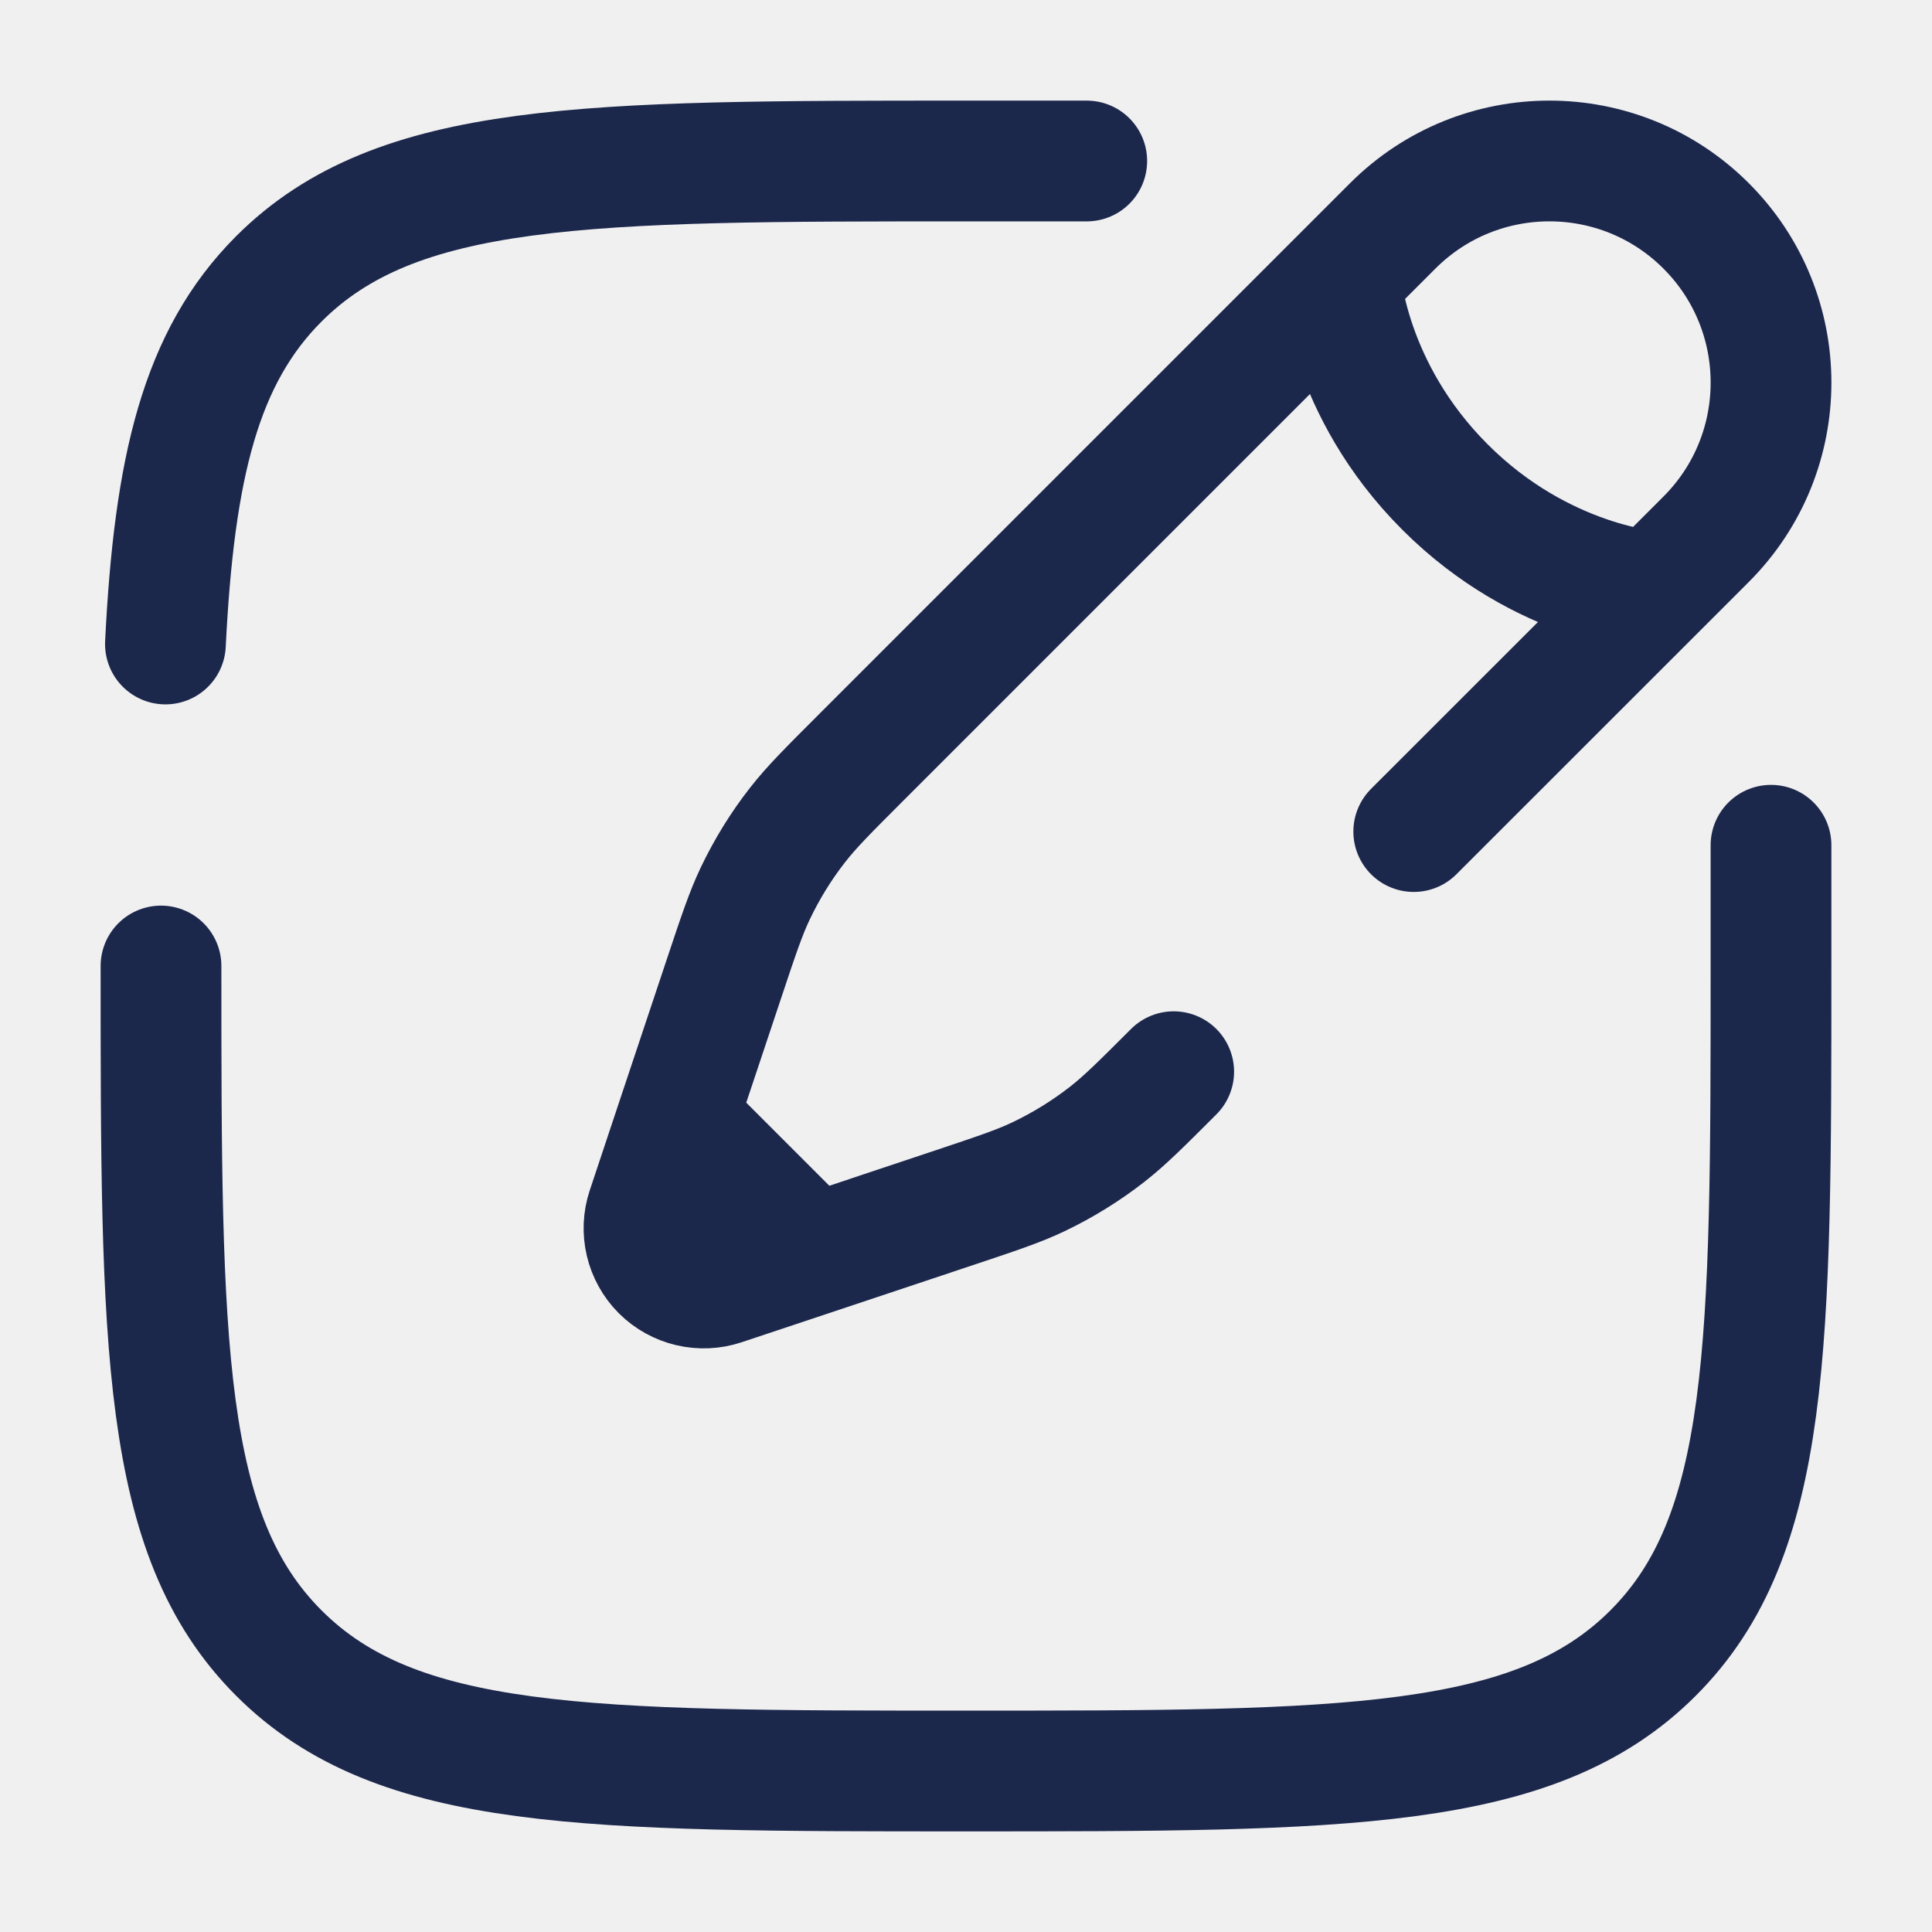
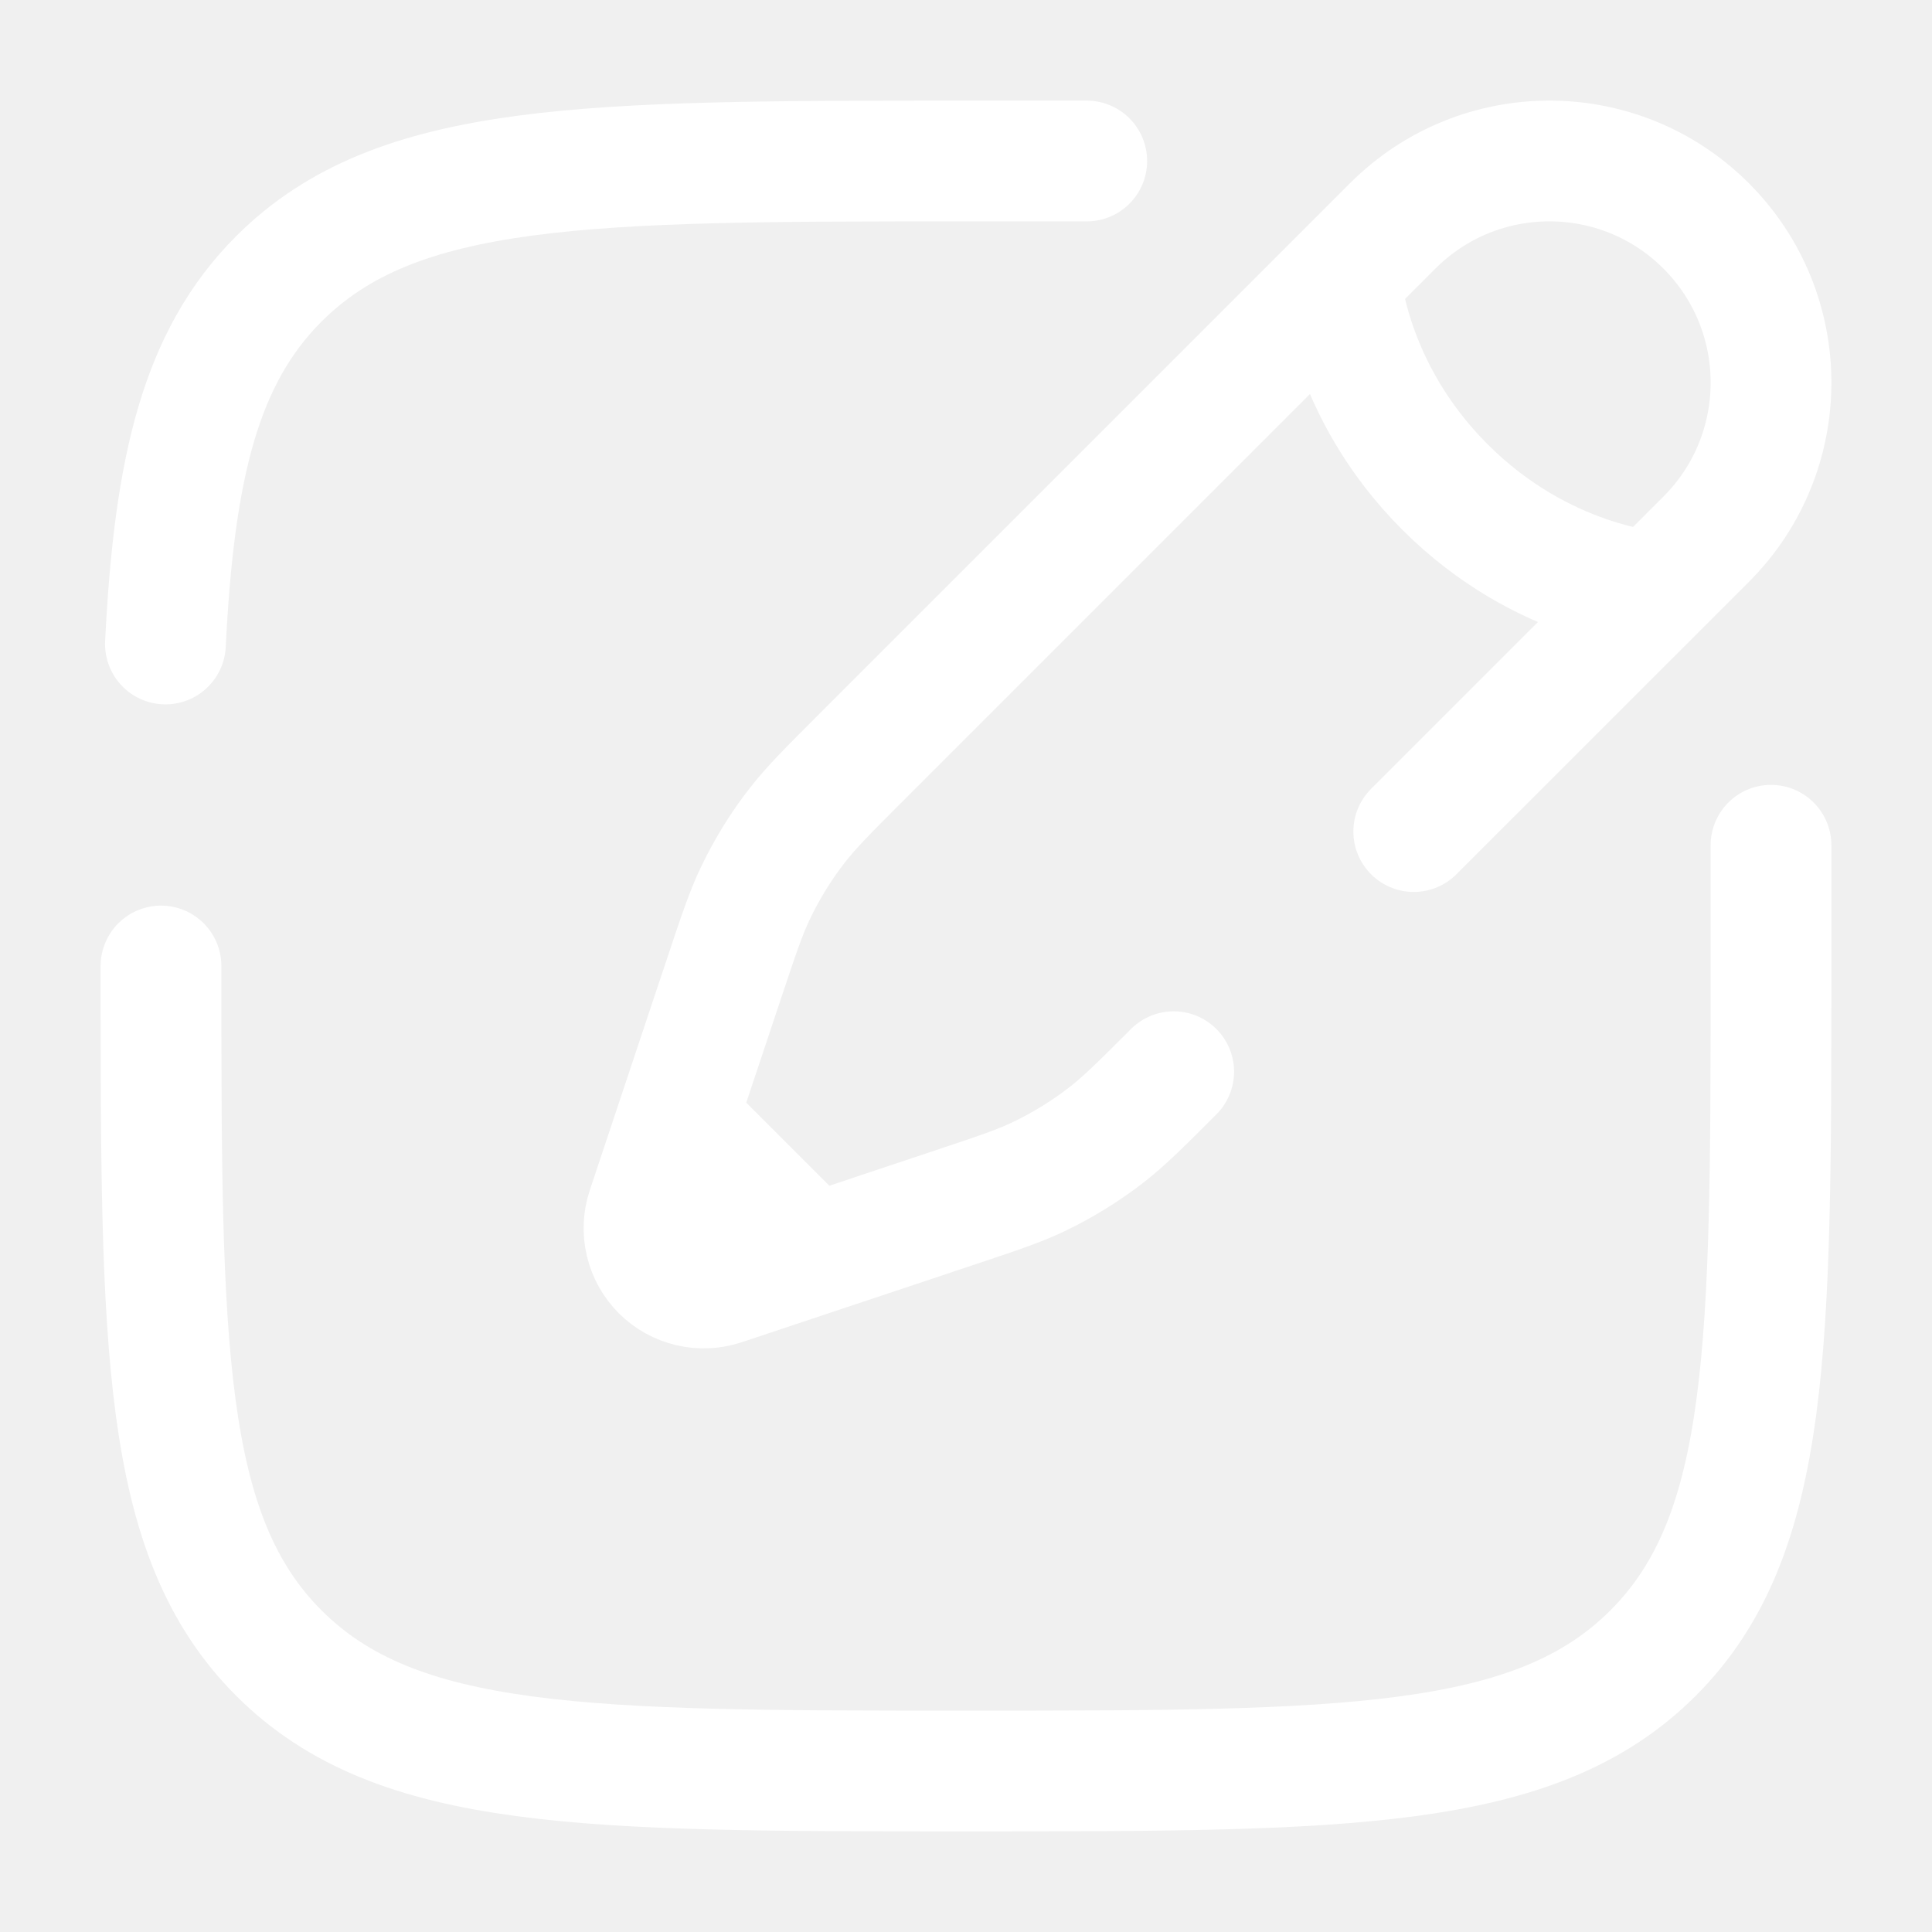
<svg xmlns="http://www.w3.org/2000/svg" width="800px" height="800px" viewBox="0 0 24 24" fill="none">
-   <path d="M2 12C2 16.714 2 19.071 3.464 20.535C4.929 22 7.286 22 12 22C16.714 22 19.071 22 20.535 20.535C22 19.071 22 16.714 22 12V10.5M13.5 2H12C7.286 2 4.929 2 3.464 3.464C2.491 4.438 2.164 5.807 2.055 8" stroke="#1C274C" stroke-width="1.5" stroke-linecap="round" />
-   <path d="M16.652 3.455L17.301 2.806C18.376 1.731 20.119 1.731 21.194 2.806C22.269 3.881 22.269 5.624 21.194 6.699L20.545 7.348M16.652 3.455C16.652 3.455 16.733 4.834 17.95 6.05C19.166 7.267 20.545 7.348 20.545 7.348M16.652 3.455L10.687 9.42C10.283 9.824 10.081 10.026 9.907 10.249C9.702 10.511 9.527 10.796 9.383 11.097C9.262 11.351 9.172 11.623 8.991 12.165L8.412 13.9M20.545 7.348L17.562 10.33M14.58 13.313C14.176 13.717 13.974 13.919 13.751 14.093C13.489 14.297 13.204 14.473 12.903 14.617C12.649 14.738 12.377 14.828 11.835 15.009L10.1 15.588M10.1 15.588L8.977 15.962C8.71 16.051 8.416 15.981 8.217 15.783C8.019 15.584 7.949 15.29 8.038 15.023L8.412 13.9M10.1 15.588L8.412 13.9" stroke="#1C274C" stroke-width="1.5" stroke-linecap="round" />
+   <path d="M2 12C2 16.714 2 19.071 3.464 20.535C4.929 22 7.286 22 12 22C16.714 22 19.071 22 20.535 20.535C22 19.071 22 16.714 22 12V10.5M13.5 2H12C7.286 2 4.929 2 3.464 3.464C2.491 4.438 2.164 5.807 2.055 8" stroke="#FFFFFF" stroke-width="1.5" stroke-linecap="round" />
+   <path d="M16.652 3.455L17.301 2.806C18.376 1.731 20.119 1.731 21.194 2.806C22.269 3.881 22.269 5.624 21.194 6.699L20.545 7.348M16.652 3.455C16.652 3.455 16.733 4.834 17.95 6.05C19.166 7.267 20.545 7.348 20.545 7.348M16.652 3.455L10.687 9.42C10.283 9.824 10.081 10.026 9.907 10.249C9.702 10.511 9.527 10.796 9.383 11.097C9.262 11.351 9.172 11.623 8.991 12.165L8.412 13.9M20.545 7.348L17.562 10.33M14.58 13.313C14.176 13.717 13.974 13.919 13.751 14.093C13.489 14.297 13.204 14.473 12.903 14.617C12.649 14.738 12.377 14.828 11.835 15.009L10.1 15.588M10.1 15.588L8.977 15.962C8.71 16.051 8.416 15.981 8.217 15.783C8.019 15.584 7.949 15.29 8.038 15.023L8.412 13.9M10.1 15.588L8.412 13.9" stroke="#FFFFFF" stroke-width="1.5" stroke-linecap="round" />
</svg>
